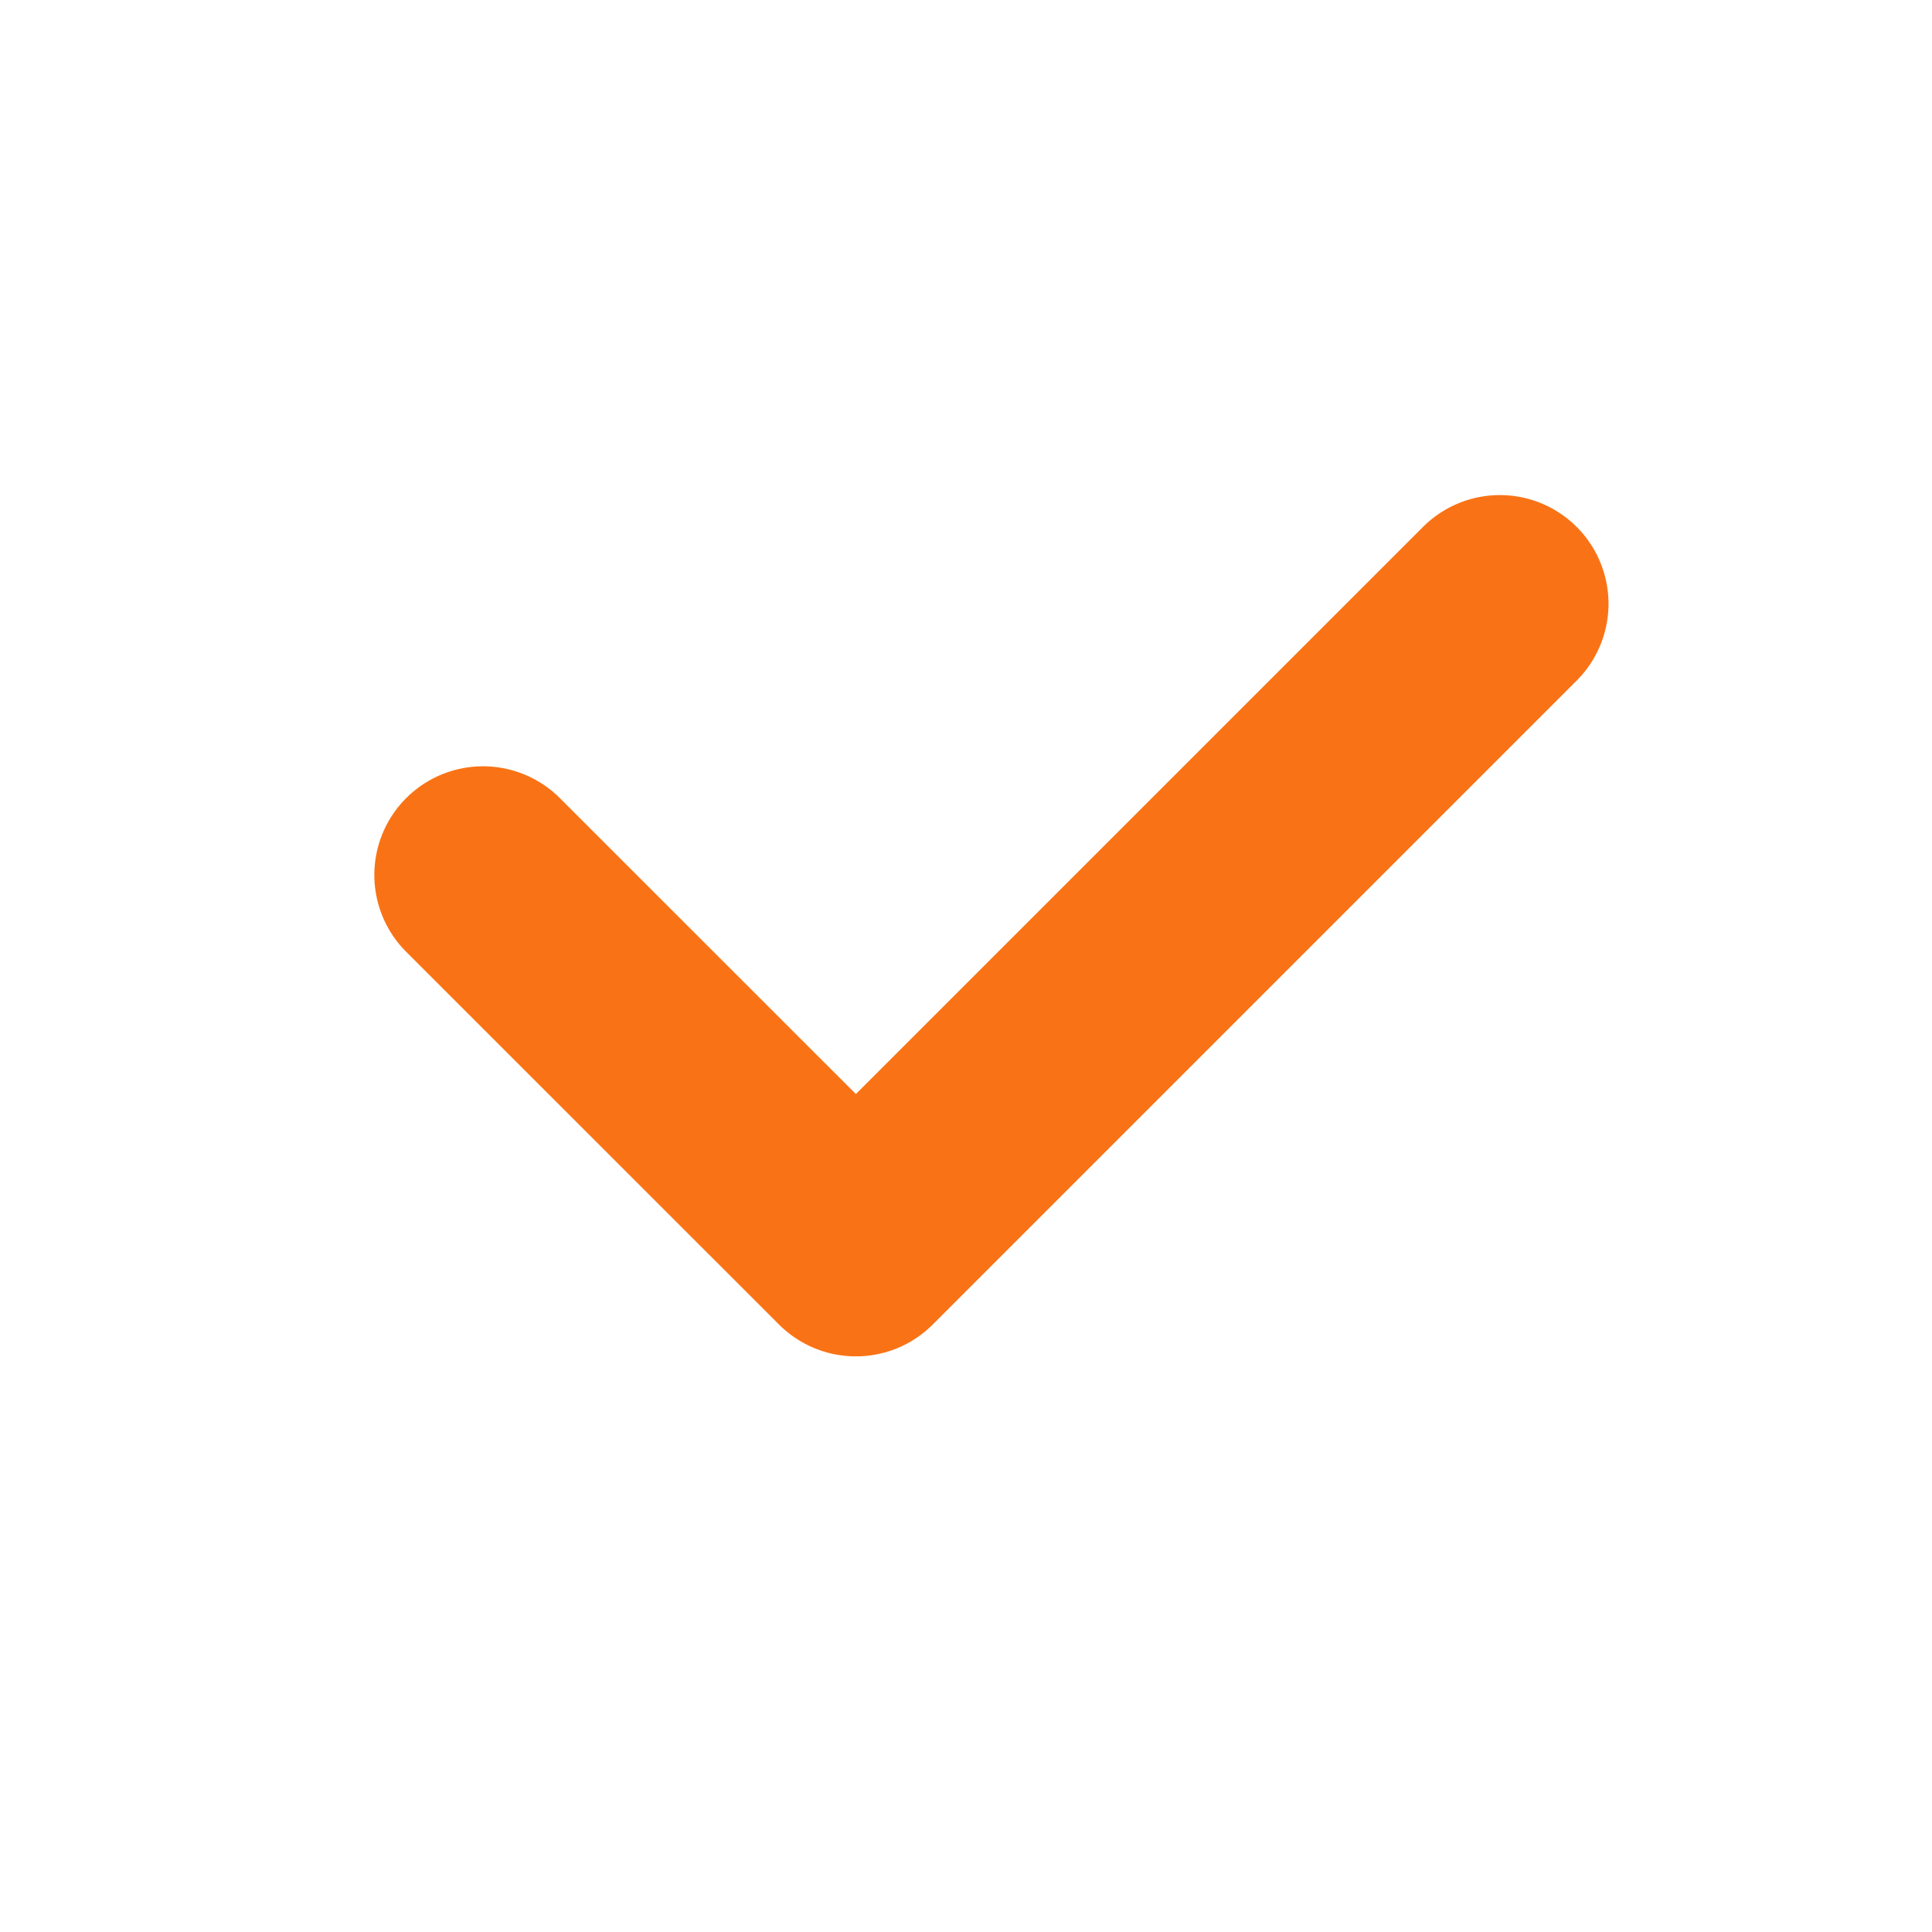
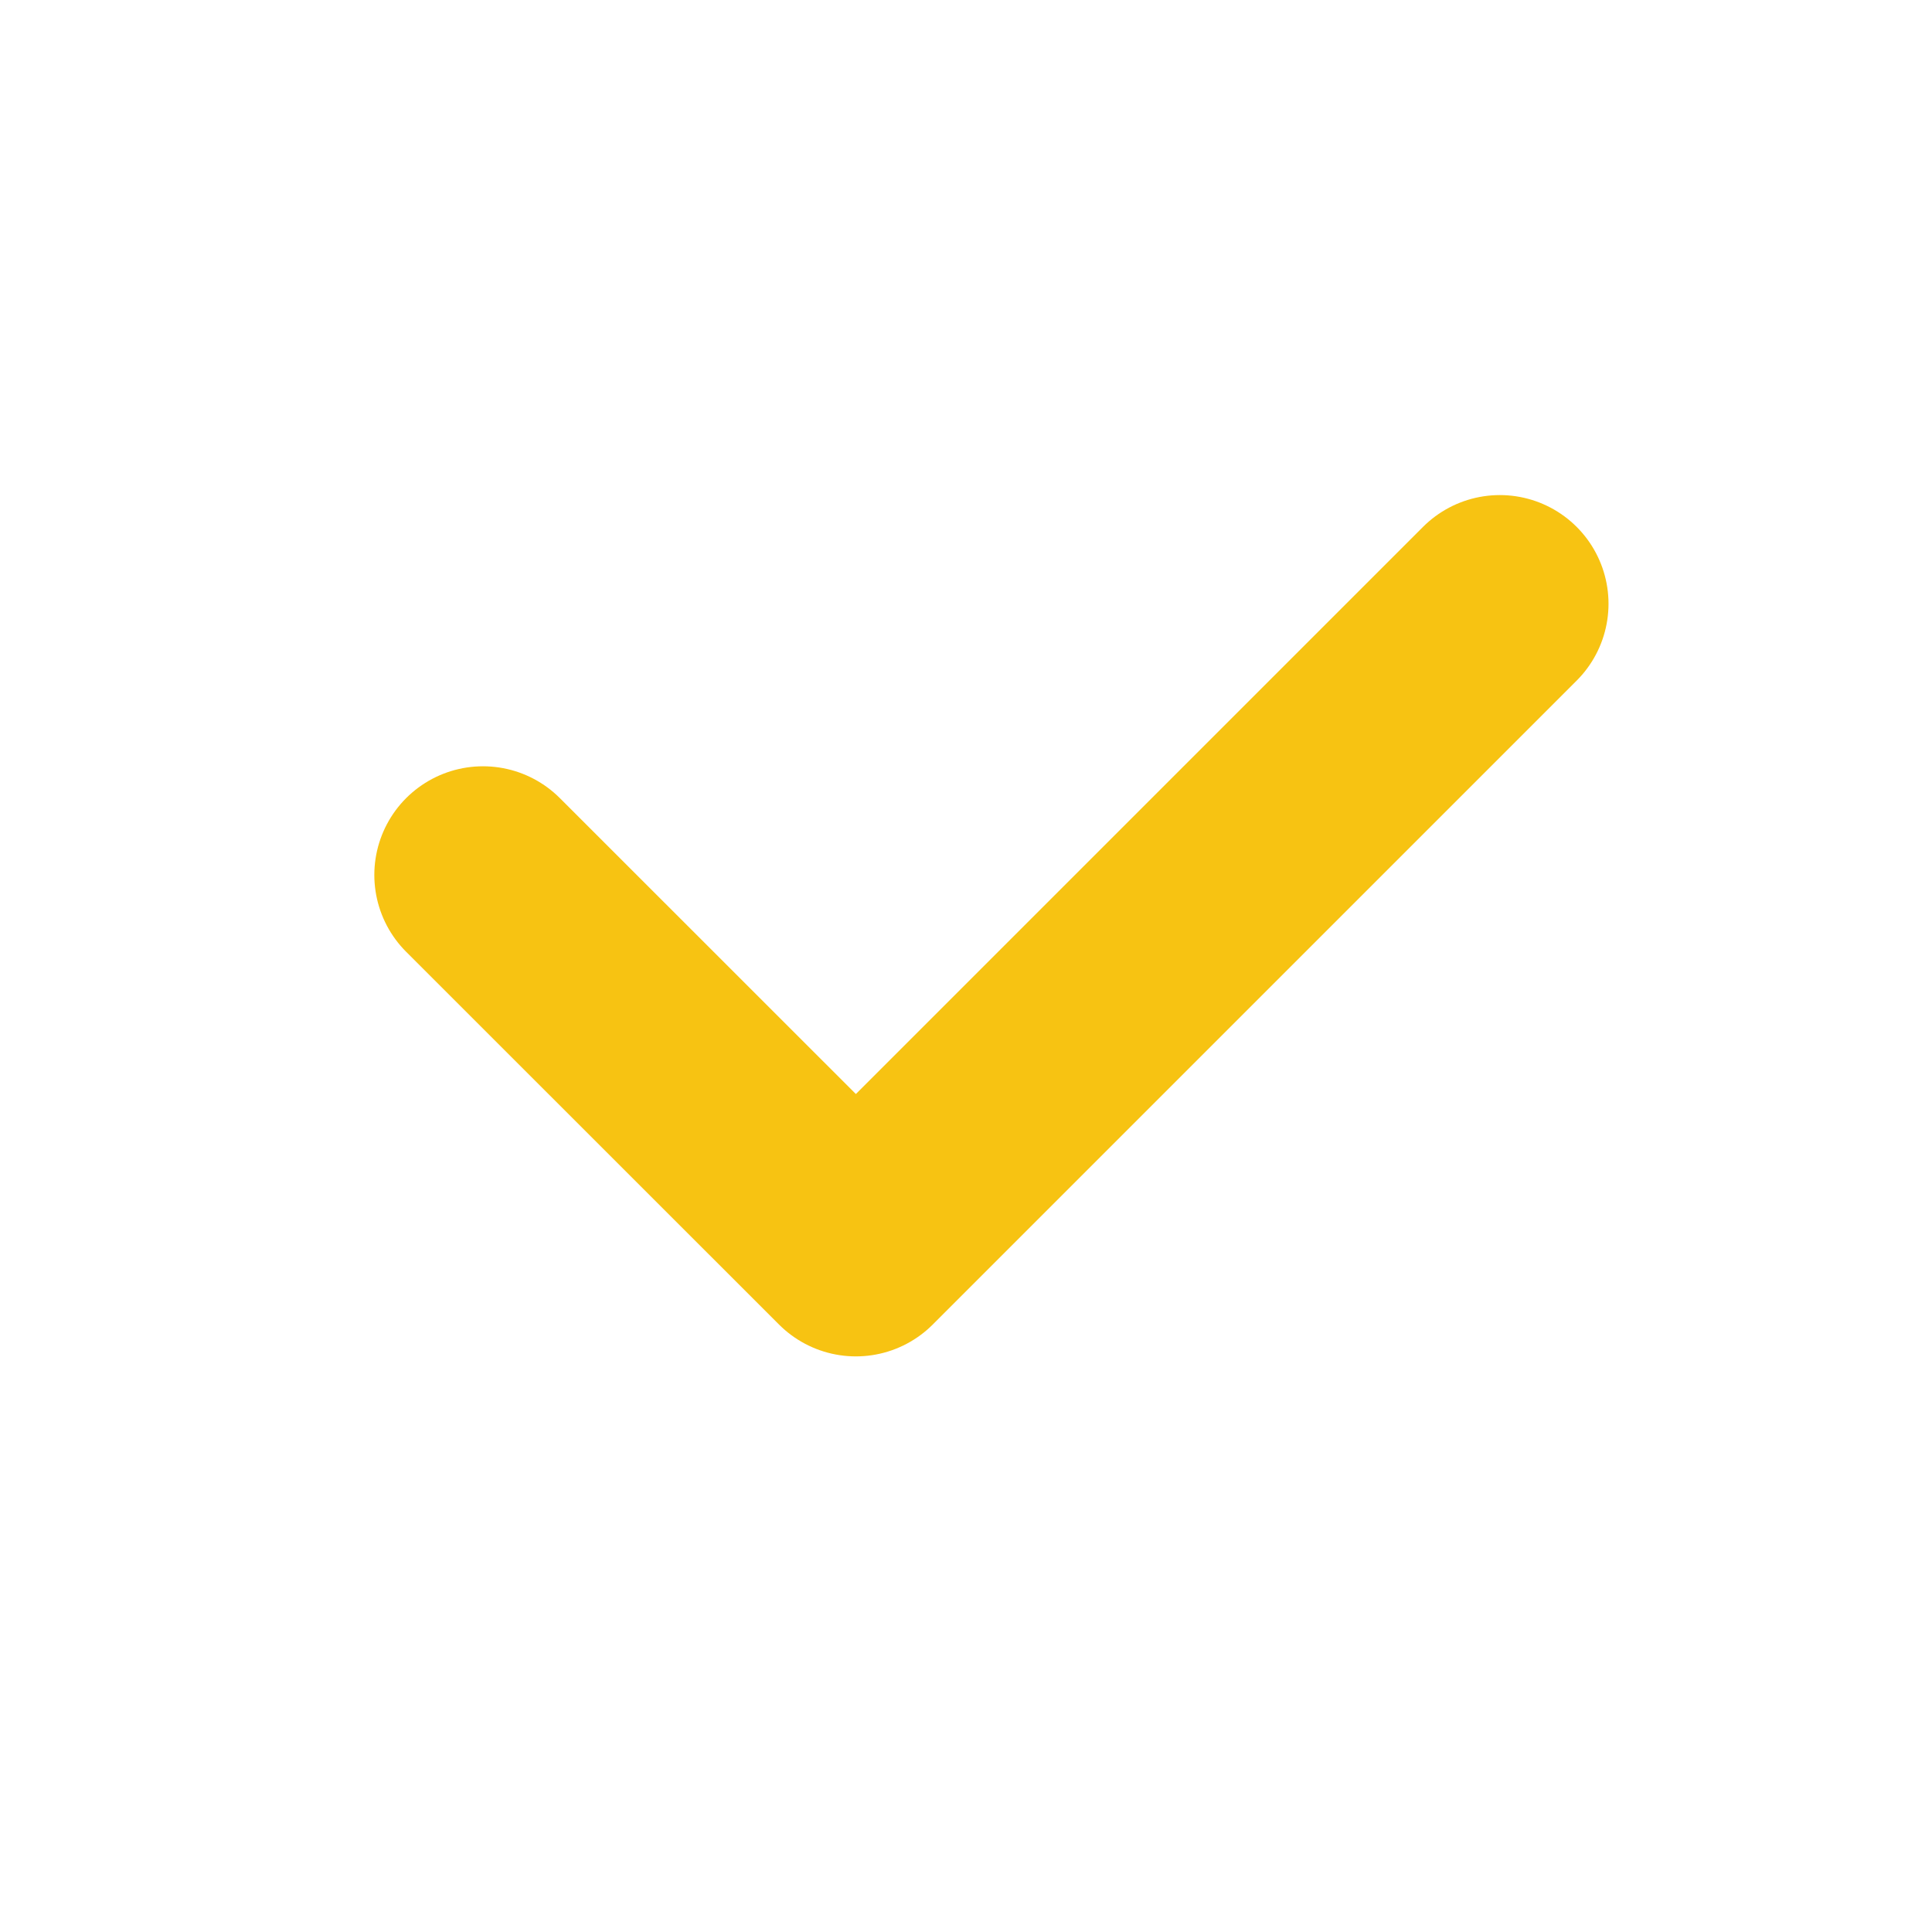
<svg xmlns="http://www.w3.org/2000/svg" width="16" height="16" viewBox="0 0 16 16" fill="none">
-   <path d="M4 7.246L7.088 10.333L12.421 5" stroke="#F97316" stroke-width="1.8" stroke-linecap="round" stroke-linejoin="round" />
+   <path d="M4 7.246L7.088 10.333L12.421 5" stroke="#F7C312" stroke-width="1.8" stroke-linecap="round" stroke-linejoin="round" />
</svg>
